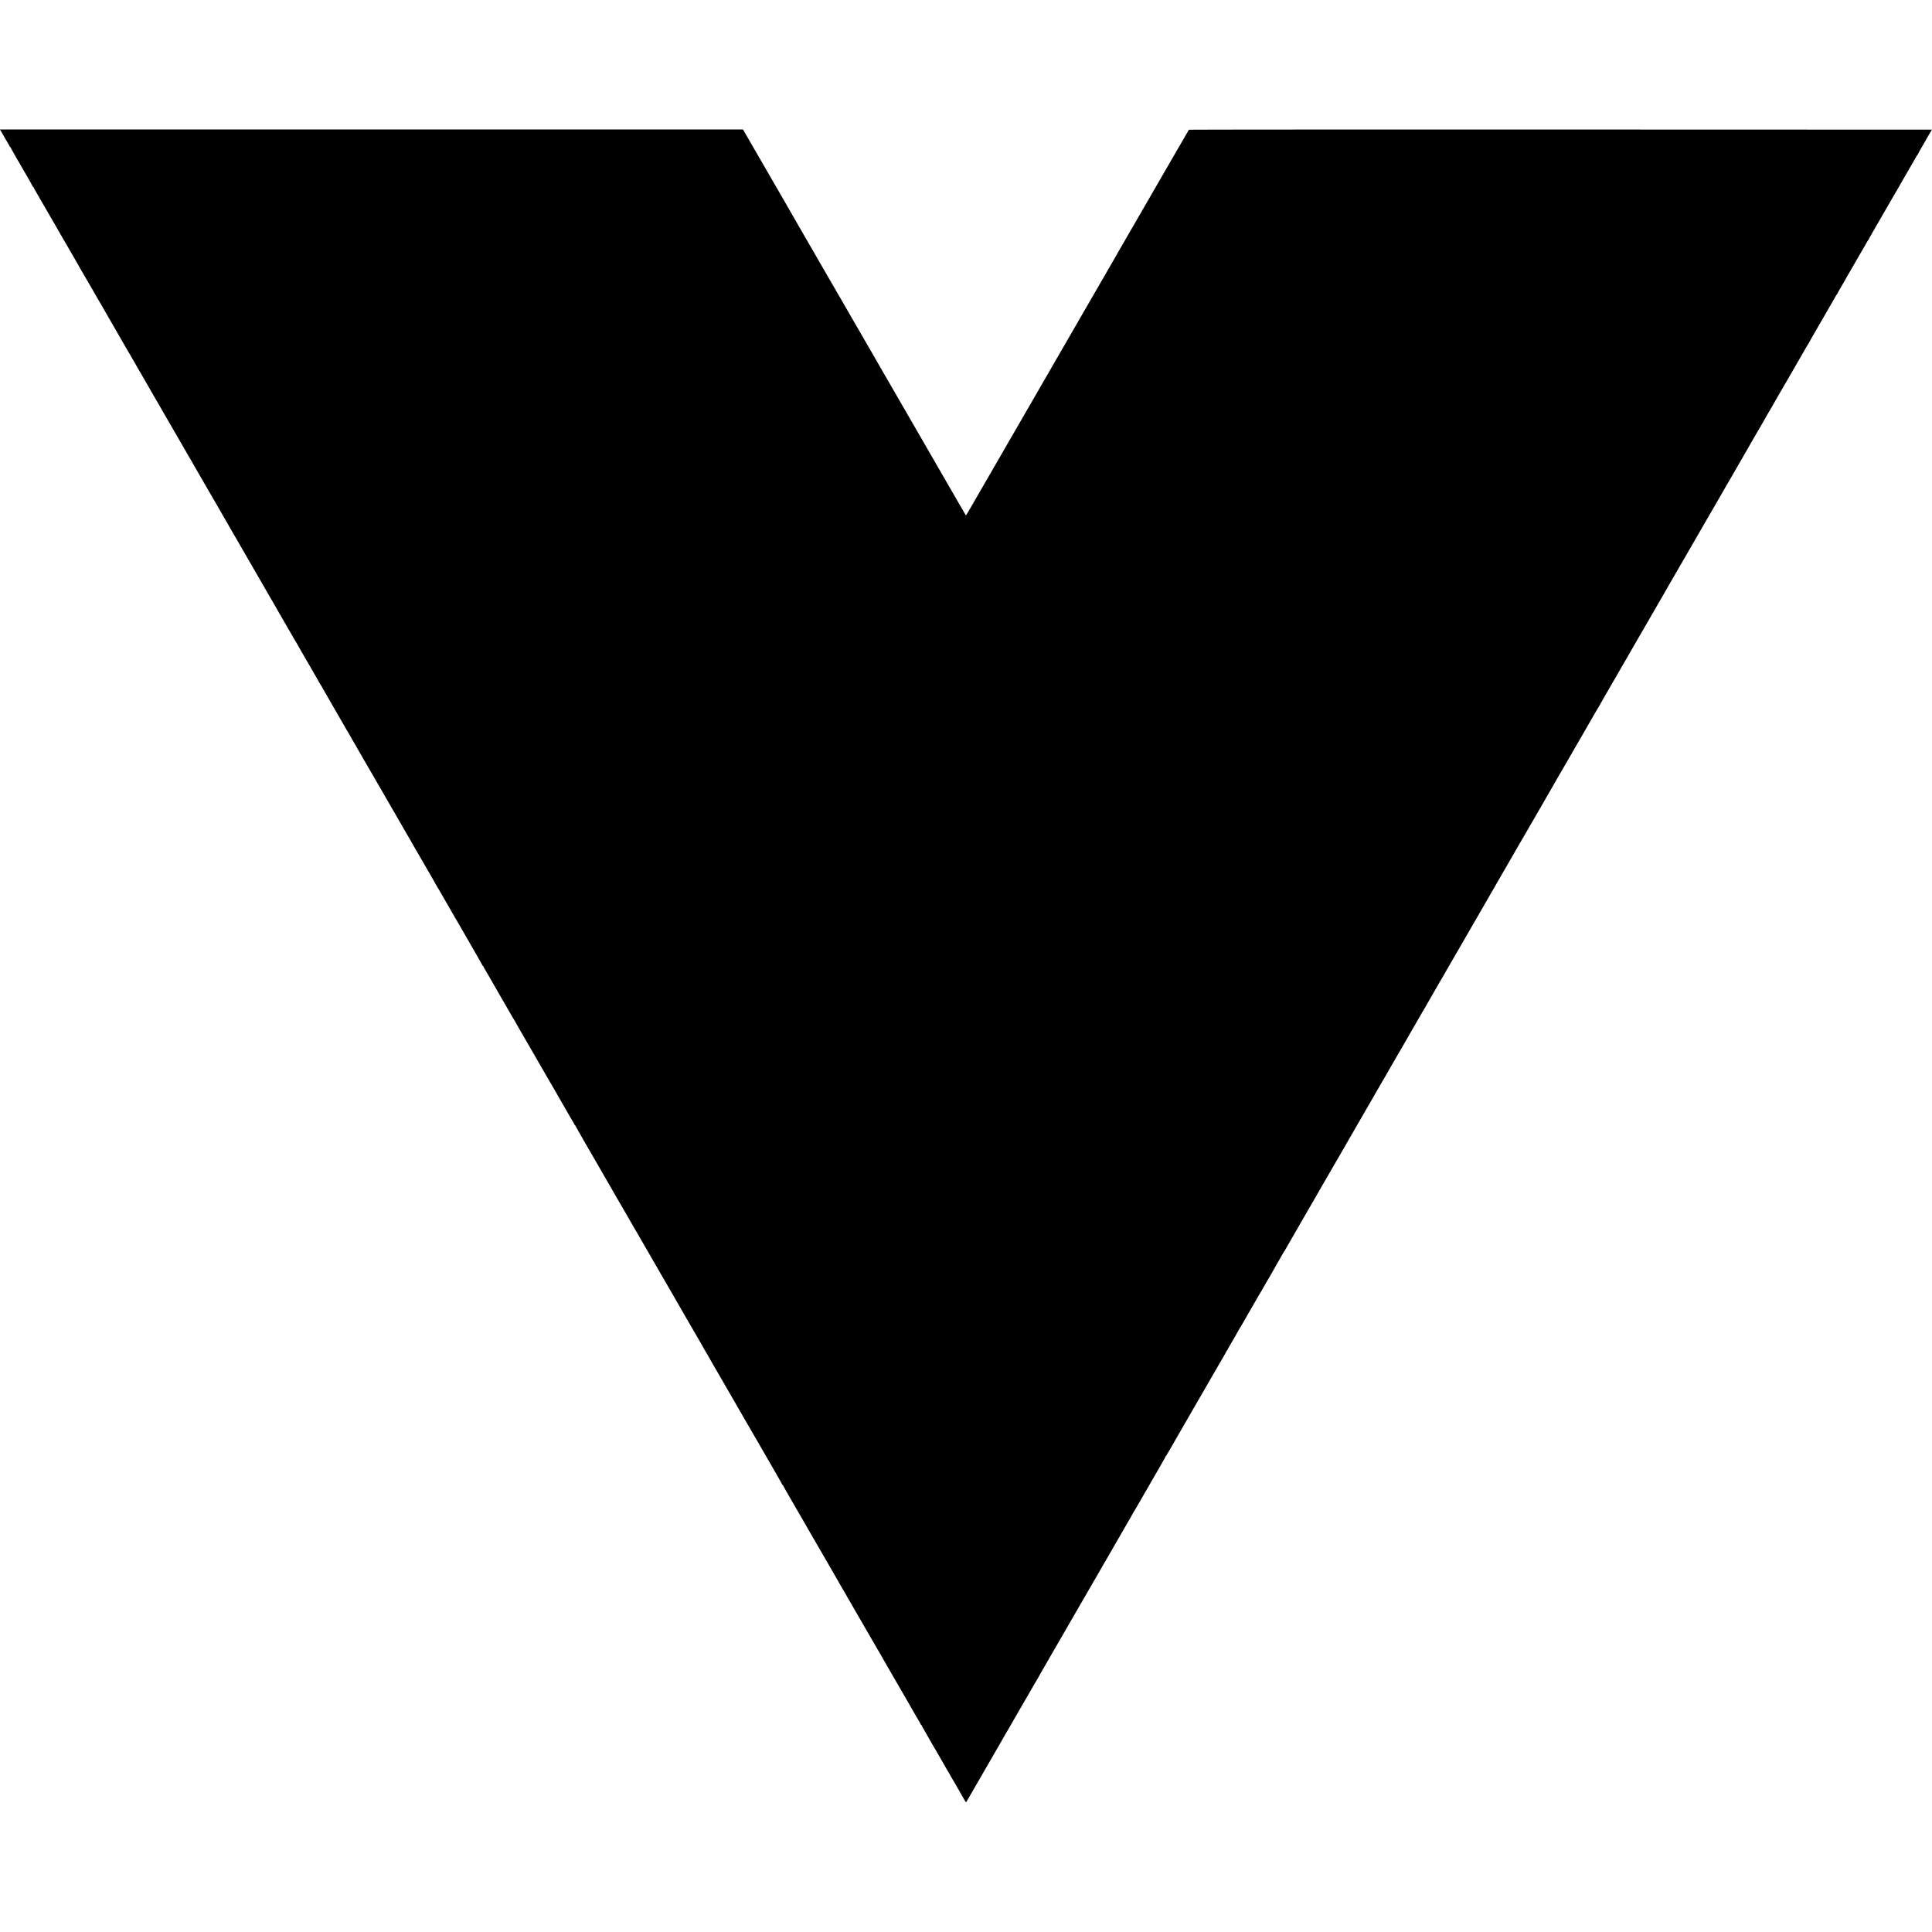
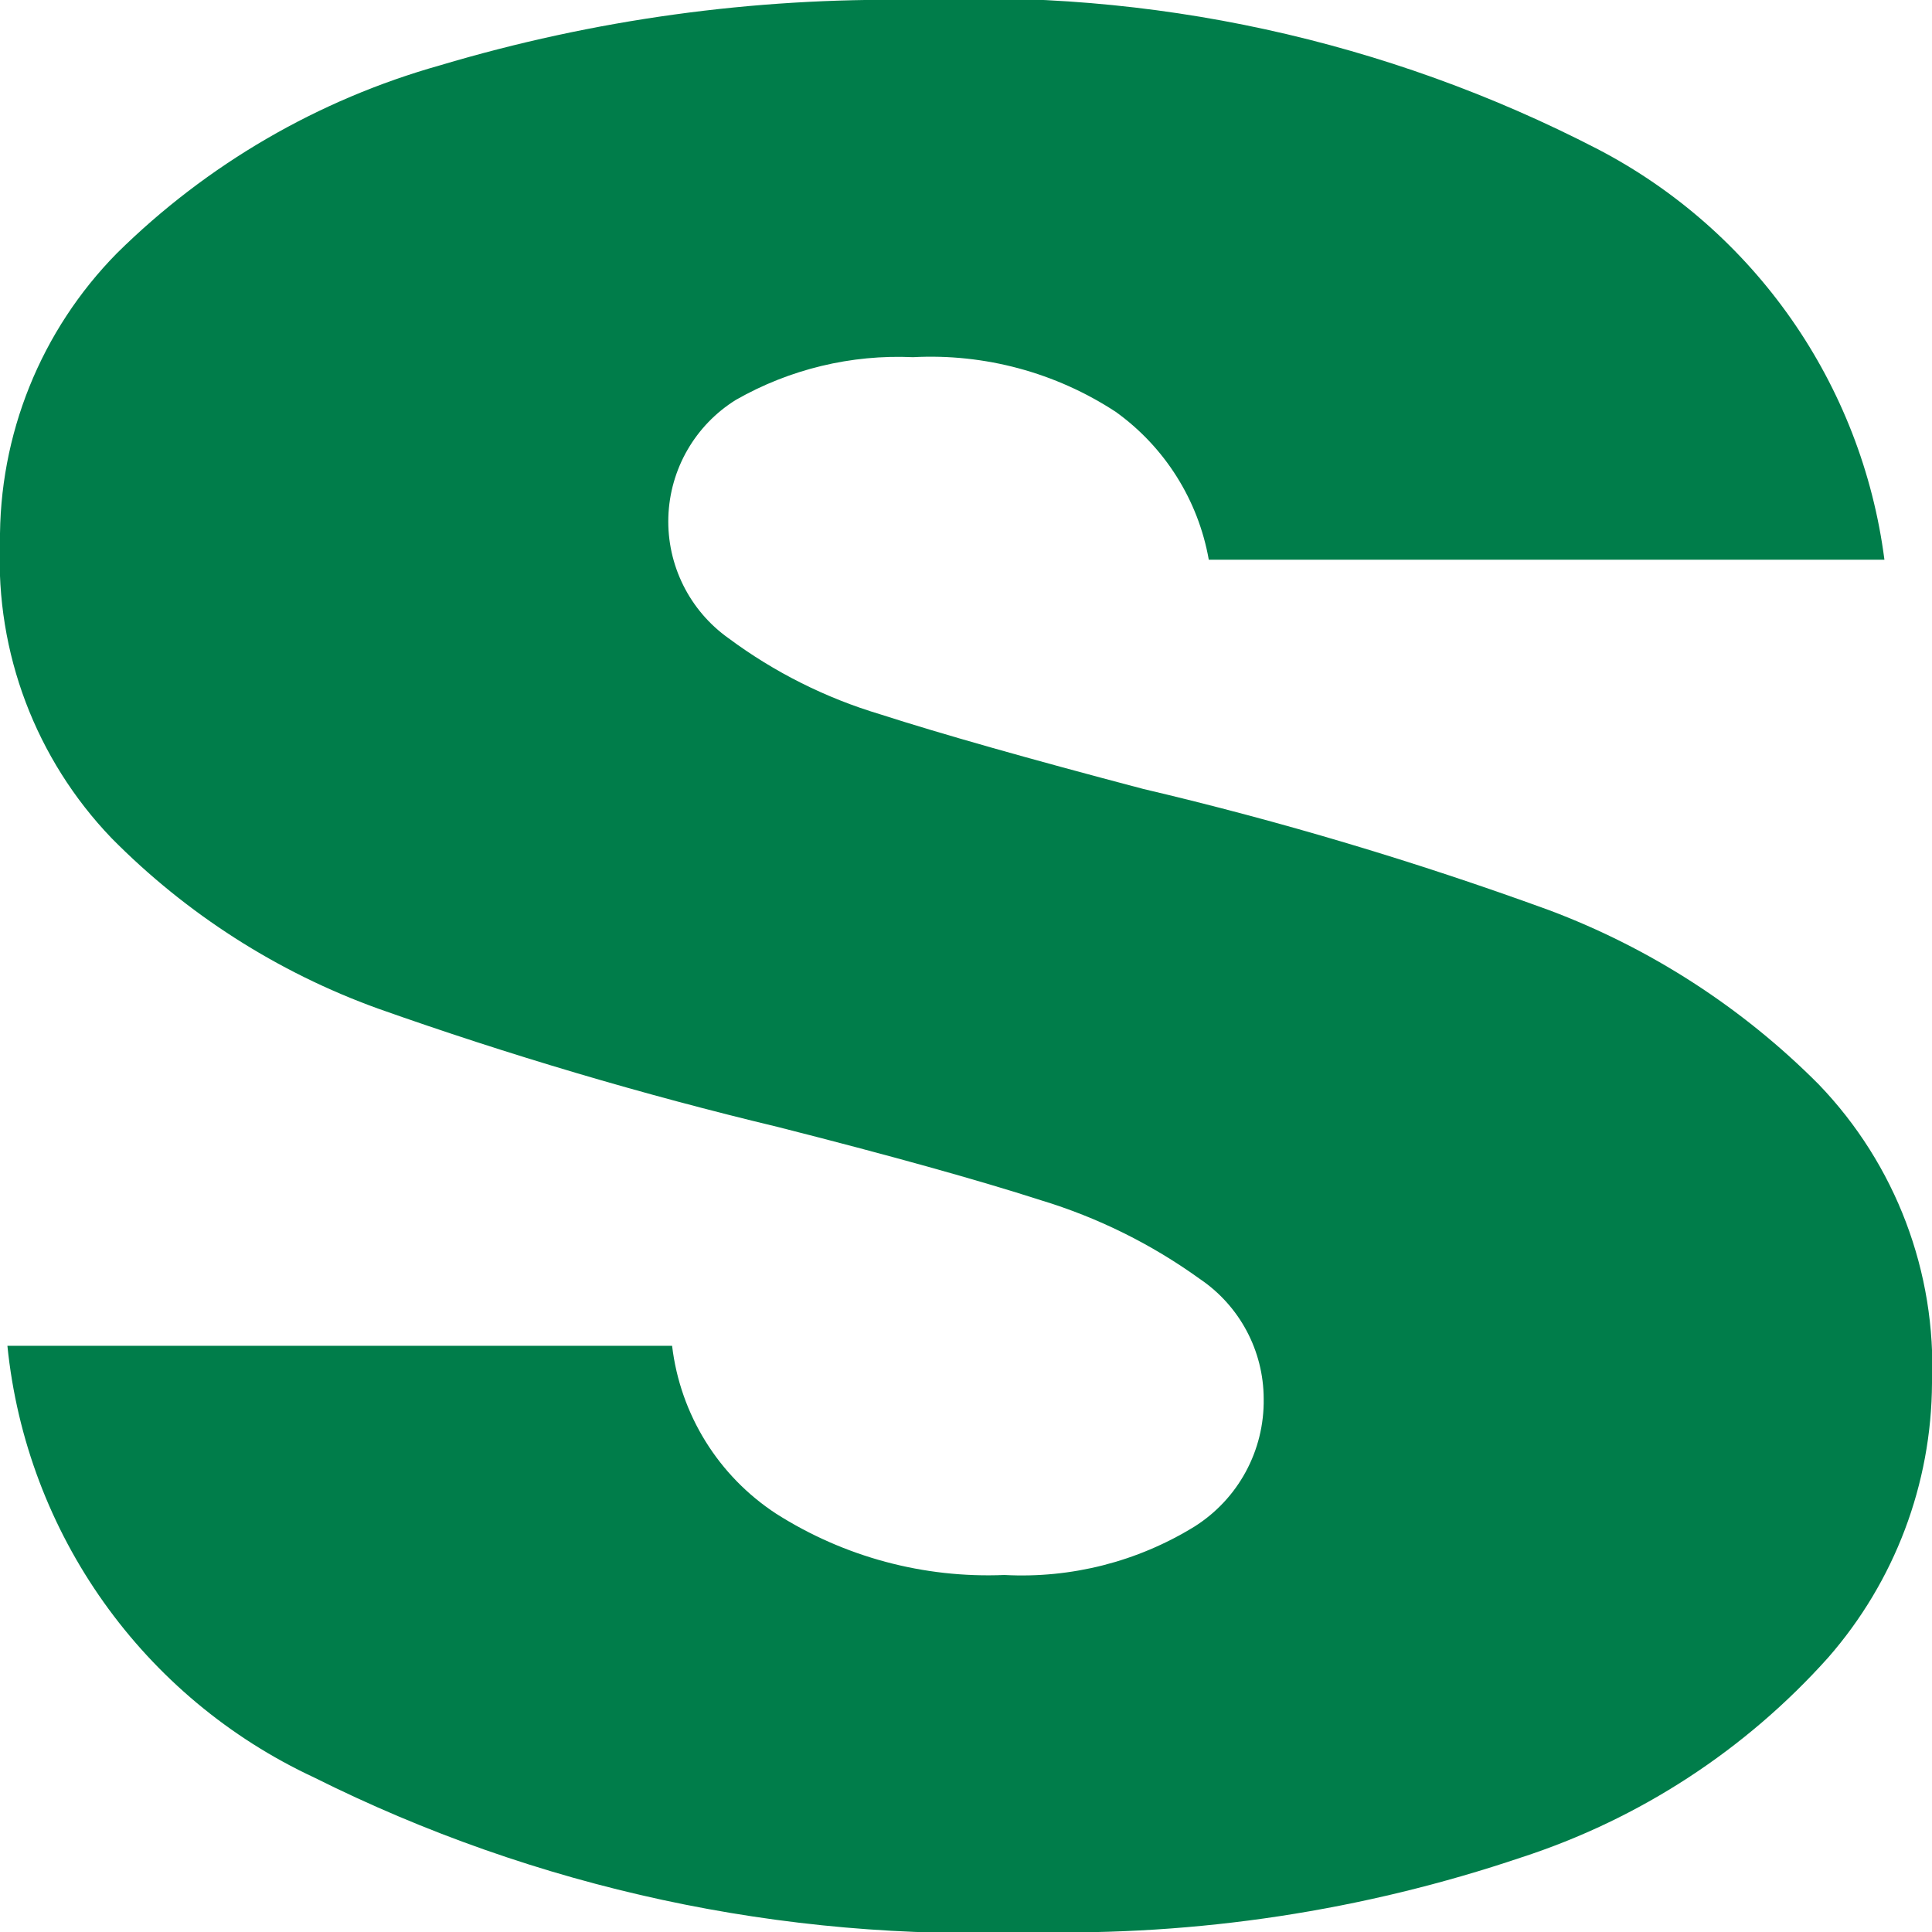
- <svg xmlns="http://www.w3.org/2000/svg" version="1.0" width="16pt" height="16pt" viewBox="0 0 16 16" preserveAspectRatio="xMidYMid meet">
-   <g transform="translate(0,16) scale(0.00032,-0.00032)" fill="#000000" stroke="none">
-     <path d="M18 46618 c45 -75 122 -207 122 -211 0 -2 25 -45 55 -95 30 -50 55 -96 55 -102 0 -5 5 -10 10 -10 6 0 10 -4 10 -9 0 -5 73 -135 161 -288 89 -153 173 -298 187 -323 14 -25 32 -57 41 -72 88 -149 187 -324 189 -335 2 -7 8 -13 13 -13 5 0 9 -4 9 -10 0 -5 46 -89 103 -187 175 -302 490 -846 507 -876 8 -16 20 -36 25 -45 28 -46 290 -498 339 -585 13 -23 74 -129 136 -236 61 -107 123 -215 137 -240 14 -25 29 -50 33 -56 5 -5 23 -37 40 -70 18 -33 38 -67 44 -75 11 -16 21 -33 63 -109 14 -25 29 -50 33 -56 4 -5 21 -35 38 -65 55 -100 261 -455 269 -465 4 -5 14 -21 20 -35 15 -29 41 -75 103 -180 24 -41 52 -88 60 -105 9 -16 57 -100 107 -185 112 -193 362 -626 380 -660 8 -14 23 -38 33 -55 11 -16 23 -37 27 -45 4 -8 26 -46 48 -85 23 -38 53 -90 67 -115 46 -81 64 -113 178 -310 62 -107 121 -210 132 -227 37 -67 56 -99 85 -148 16 -27 32 -57 36 -65 4 -8 15 -27 25 -42 9 -15 53 -89 96 -165 44 -76 177 -307 296 -513 120 -206 268 -463 330 -570 131 -227 117 -203 200 -348 36 -62 73 -125 82 -140 10 -15 21 -34 25 -42 4 -8 20 -37 36 -65 17 -27 38 -65 48 -82 49 -85 64 -111 87 -153 13 -25 28 -49 32 -55 4 -5 78 -134 165 -285 87 -151 166 -288 176 -305 10 -16 26 -43 35 -59 9 -17 125 -217 257 -445 132 -229 253 -441 270 -471 17 -30 45 -79 64 -108 18 -29 33 -54 33 -57 0 -2 20 -37 44 -77 24 -40 123 -212 221 -383 97 -170 190 -330 205 -355 16 -25 39 -65 53 -90 13 -25 81 -144 152 -265 70 -121 137 -238 150 -260 12 -22 37 -65 55 -95 18 -30 43 -73 55 -95 12 -22 48 -85 80 -140 77 -132 163 -280 190 -330 13 -22 71 -123 130 -225 59 -102 116 -199 126 -217 10 -17 29 -50 43 -72 15 -22 26 -43 26 -45 0 -2 27 -50 60 -106 33 -56 60 -103 60 -105 0 -2 55 -98 90 -155 8 -14 182 -316 239 -414 13 -22 45 -79 72 -124 27 -46 49 -86 49 -89 0 -2 14 -24 30 -48 16 -24 30 -46 30 -49 0 -5 74 -135 100 -176 5 -8 24 -42 43 -75 50 -88 58 -101 262 -455 104 -179 199 -345 213 -370 14 -25 28 -49 32 -55 4 -5 17 -26 28 -45 10 -19 62 -109 114 -200 114 -197 133 -230 170 -295 16 -27 33 -57 38 -65 17 -28 96 -165 103 -180 4 -8 16 -28 26 -45 10 -16 77 -131 148 -255 72 -124 181 -313 243 -420 62 -107 121 -209 131 -227 35 -62 323 -560 392 -678 38 -66 83 -145 100 -175 16 -30 33 -59 37 -65 4 -5 17 -27 29 -47 34 -61 56 -100 90 -156 17 -29 31 -55 31 -57 0 -2 17 -32 39 -67 21 -35 134 -229 251 -433 117 -203 235 -407 261 -451 27 -45 49 -85 49 -88 0 -4 8 -19 19 -34 15 -21 200 -341 309 -533 10 -19 33 -58 51 -87 17 -29 31 -54 31 -56 0 -2 25 -44 55 -94 30 -50 55 -95 55 -98 0 -4 6 -15 14 -23 7 -9 27 -41 43 -71 17 -30 170 -297 342 -594 171 -296 311 -542 311 -547 0 -5 5 -9 10 -9 6 0 10 -4 10 -10 0 -5 22 -47 49 -92 27 -46 58 -99 68 -118 24 -43 81 -140 93 -160 5 -8 66 -114 135 -235 69 -121 130 -227 135 -235 12 -21 259 -447 283 -490 10 -19 28 -47 38 -62 11 -14 19 -29 19 -32 0 -3 37 -69 83 -148 99 -170 305 -526 337 -583 13 -22 31 -53 41 -70 11 -16 22 -37 26 -45 7 -14 82 -146 103 -180 14 -24 181 -311 205 -355 13 -22 46 -80 75 -130 29 -49 64 -110 78 -135 14 -25 51 -88 82 -140 31 -52 59 -102 63 -110 4 -8 18 -33 31 -55 205 -353 284 -489 309 -535 17 -30 45 -78 62 -106 18 -28 36 -60 39 -72 4 -12 12 -22 17 -22 5 0 9 -4 9 -10 0 -5 109 -197 241 -427 133 -230 250 -431 259 -448 51 -90 222 -385 280 -485 37 -63 78 -135 92 -160 14 -25 67 -117 118 -205 51 -88 101 -175 111 -193 34 -58 55 -95 149 -257 51 -88 101 -173 110 -190 9 -16 76 -131 147 -255 72 -124 140 -241 151 -260 61 -108 281 -489 355 -615 38 -66 77 -133 87 -150 35 -63 91 -161 100 -175 14 -23 99 -169 128 -220 54 -97 135 -235 142 -245 4 -5 20 -32 35 -60 26 -48 238 -416 276 -480 10 -16 26 -46 37 -65 30 -53 382 -661 403 -695 10 -16 22 -37 26 -45 4 -8 26 -48 50 -88 24 -41 43 -75 43 -77 0 -2 22 -40 50 -85 27 -45 50 -84 50 -86 0 -3 38 -69 83 -147 84 -142 302 -520 340 -587 10 -19 34 -60 52 -90 18 -30 44 -75 57 -100 14 -25 45 -79 70 -120 25 -41 56 -96 70 -121 14 -25 77 -133 138 -240 62 -107 122 -210 132 -229 25 -43 310 -535 337 -581 11 -19 26 -45 34 -59 17 -32 238 -414 266 -460 11 -19 24 -41 28 -49 3 -7 75 -133 160 -278 84 -146 153 -269 153 -274 0 -5 5 -9 10 -9 6 0 10 -4 10 -10 0 -5 82 -150 181 -322 182 -314 201 -346 240 -415 12 -21 80 -139 152 -263 71 -124 141 -245 155 -270 14 -25 28 -49 32 -55 6 -8 145 -248 220 -380 37 -66 209 -362 229 -395 11 -19 24 -42 28 -49 4 -8 67 -118 140 -243 73 -125 133 -230 133 -233 0 -2 15 -28 33 -57 19 -29 47 -78 64 -108 17 -30 53 -93 79 -139 53 -90 82 -141 157 -272 82 -142 115 -199 381 -659 142 -245 268 -463 281 -485 12 -22 71 -125 132 -230 60 -104 172 -298 248 -430 76 -132 146 -253 156 -270 11 -16 22 -36 26 -44 3 -8 30 -54 60 -103 29 -49 53 -91 53 -93 0 -3 18 -34 40 -70 22 -36 40 -67 40 -69 0 -2 37 -66 81 -142 45 -77 98 -168 119 -204 20 -36 47 -81 58 -100 12 -19 27 -47 33 -62 6 -16 15 -28 20 -28 5 0 9 -4 9 -9 0 -6 63 -118 140 -251 77 -133 140 -243 140 -245 0 -2 18 -33 41 -70 22 -37 49 -83 60 -101 10 -19 29 -51 40 -71 25 -45 109 -189 126 -218 7 -11 17 -29 22 -40 6 -11 22 -38 35 -60 14 -22 37 -62 52 -90 14 -27 35 -62 45 -77 11 -14 19 -29 19 -32 0 -3 18 -35 40 -71 22 -36 40 -67 40 -69 0 -2 19 -35 42 -72 23 -38 55 -94 72 -124 26 -47 139 -244 171 -298 6 -9 21 -36 34 -60 28 -48 37 -51 51 -19 6 12 19 36 29 52 10 17 27 46 38 65 11 19 104 181 208 360 103 179 199 345 213 370 14 25 42 74 64 109 21 34 38 65 38 67 0 2 18 33 40 69 22 36 40 67 40 69 0 3 177 310 199 346 16 26 136 234 140 244 2 5 25 44 52 88 27 44 49 81 49 84 0 2 18 34 40 70 22 36 40 67 40 69 0 2 20 36 43 77 35 58 169 289 297 513 9 17 50 86 90 155 40 69 86 150 103 180 16 30 35 62 41 70 6 8 16 24 22 35 35 64 72 129 167 293 59 100 116 199 127 220 11 20 30 53 41 72 43 72 1070 1850 1121 1940 14 25 65 113 113 195 48 83 96 166 107 185 10 19 28 50 38 68 11 18 73 124 137 235 64 111 175 303 246 427 71 124 173 299 225 390 52 91 116 202 143 248 27 45 49 85 49 89 0 4 6 14 14 22 7 9 28 43 46 76 26 47 251 436 378 655 11 19 29 51 40 70 11 19 101 176 201 348 99 172 181 317 181 323 0 5 5 9 10 9 6 0 10 5 10 11 0 6 8 23 18 37 11 15 32 52 49 82 16 30 130 228 253 440 122 212 234 405 248 430 13 25 39 70 57 100 39 65 69 117 130 225 25 44 50 87 55 95 12 19 78 134 220 380 61 107 129 224 150 260 161 277 222 382 246 425 15 28 47 83 71 123 24 41 43 78 43 83 0 5 4 9 8 9 4 0 13 12 19 28 7 15 23 45 36 67 66 110 277 478 277 483 0 3 6 13 14 21 7 9 27 41 43 71 17 30 45 80 63 110 34 57 375 649 394 685 6 11 16 27 22 35 6 8 26 42 44 75 18 33 41 74 51 90 10 17 24 41 32 55 54 97 72 128 88 152 11 14 19 28 19 30 0 3 79 141 175 308 96 167 175 305 175 308 0 3 6 13 14 21 7 9 26 39 41 66 33 60 276 483 338 587 24 40 46 80 50 88 4 8 13 24 20 35 14 23 95 163 125 215 11 19 52 91 92 160 40 69 80 139 90 155 9 17 103 179 207 360 105 182 200 346 211 365 103 181 463 802 489 845 7 11 15 27 19 35 4 8 29 51 55 95 64 110 828 1433 848 1470 9 17 24 41 33 55 9 14 29 48 45 77 15 28 52 93 82 145 30 51 62 107 71 123 17 30 231 398 400 690 51 88 103 179 115 202 12 23 26 48 32 55 6 7 24 38 40 68 17 30 61 107 98 170 37 63 84 144 103 180 19 36 41 72 48 81 8 8 14 18 14 21 0 4 27 51 59 106 32 55 72 124 89 154 16 29 71 125 122 213 51 88 104 180 118 205 13 25 28 50 32 55 4 6 17 26 28 45 11 19 45 80 77 135 31 55 66 116 77 135 11 19 88 152 171 295 401 694 620 1072 650 1125 11 19 87 152 170 295 83 143 158 273 166 288 9 16 21 36 26 45 6 9 31 52 55 96 25 43 54 94 66 115 11 20 95 164 186 321 91 157 173 299 182 315 9 17 26 46 37 65 12 19 66 114 121 210 56 96 108 186 117 200 8 14 24 40 34 59 24 45 383 664 412 713 5 9 17 29 26 45 15 28 120 210 241 419 36 61 68 117 72 125 4 8 12 23 19 34 35 57 245 420 262 453 11 20 35 61 53 90 17 29 32 54 32 56 0 3 28 51 62 108 33 57 70 119 80 138 10 19 23 42 28 50 5 8 32 53 59 100 27 47 149 258 271 470 122 212 234 405 248 430 30 53 62 108 80 135 6 11 15 27 19 35 4 8 85 150 181 315 96 165 187 323 202 350 31 56 116 202 130 225 5 8 25 42 43 75 19 33 92 159 162 280 149 257 157 271 202 350 19 33 38 67 43 75 9 14 228 392 275 475 12 22 55 96 95 165 40 69 80 139 90 155 24 42 202 350 221 383 9 15 27 47 41 72 14 25 75 131 136 236 61 106 121 210 134 232 99 172 271 470 279 482 5 8 23 40 40 70 18 30 81 141 142 245 60 105 121 210 135 235 14 25 71 124 127 220 56 96 143 247 194 335 51 88 96 167 102 175 14 24 180 311 204 355 23 43 340 590 356 615 5 8 50 87 101 175 171 301 517 898 582 1008 25 43 46 81 46 83 0 2 12 23 27 47 14 23 40 67 56 97 16 30 35 62 42 70 7 8 15 22 18 30 4 8 20 38 37 65 16 28 33 57 37 65 6 12 111 196 143 250 5 8 55 95 112 193 57 98 113 195 126 215 12 20 27 46 32 57 6 11 14 27 20 35 5 8 76 130 156 270 80 140 165 287 187 325 23 39 52 90 66 115 13 25 30 52 37 61 8 8 14 18 14 21 0 4 41 77 92 165 50 87 175 302 276 478 101 176 208 360 236 408 28 49 67 117 86 152 19 35 41 70 48 77 6 6 12 15 12 19 0 7 124 224 167 291 12 21 23 40 23 42 0 2 21 40 46 83 26 43 55 92 64 109 54 95 327 568 354 614 19 30 45 75 59 100 71 128 82 145 89 148 4 2 8 8 8 13 0 5 42 82 94 172 311 538 496 858 518 897 14 25 40 70 58 100 18 30 42 71 53 90 10 19 79 139 152 265 73 127 142 246 153 265 10 19 43 76 72 125 29 50 63 108 75 130 65 116 80 140 87 143 4 2 8 8 8 12 0 8 114 212 140 250 6 8 14 24 20 35 5 11 54 97 108 190 l100 170 -9611 3 c-5286 1 -9614 -1 -9618 -5 -5 -6 -419 -719 -619 -1068 -89 -155 -267 -463 -323 -560 -38 -66 -81 -140 -95 -165 -31 -56 -263 -457 -526 -910 -110 -190 -224 -388 -254 -440 -29 -52 -61 -109 -71 -125 -23 -39 -243 -420 -268 -465 -11 -19 -204 -352 -428 -740 -224 -388 -477 -826 -563 -975 -85 -148 -185 -322 -222 -385 -37 -63 -120 -207 -185 -320 -65 -113 -177 -306 -248 -430 -72 -124 -172 -297 -222 -385 -51 -88 -142 -245 -202 -350 -131 -226 -247 -427 -408 -705 -65 -113 -249 -432 -410 -710 -160 -278 -388 -673 -506 -877 -118 -205 -216 -373 -219 -373 -3 0 -52 82 -109 183 -58 100 -144 250 -192 332 -95 164 -402 696 -647 1120 -85 149 -228 396 -317 550 -212 365 -982 1700 -1008 1745 -10 19 -43 76 -72 125 -29 50 -64 110 -77 135 -14 25 -63 110 -110 190 -47 80 -96 165 -110 190 -14 25 -99 171 -188 325 -89 154 -174 300 -188 325 -13 25 -64 113 -112 195 -48 83 -140 242 -205 355 -65 113 -183 317 -263 454 -79 137 -152 264 -163 282 -50 89 -335 583 -354 614 -12 19 -34 58 -50 85 -15 28 -129 226 -253 440 -124 215 -235 408 -247 430 -12 22 -69 121 -127 220 -58 99 -226 389 -373 645 -148 256 -324 561 -392 678 -67 117 -134 232 -147 255 -13 23 -33 59 -46 80 l-22 37 -9615 0 -9615 0 20 -32z" />
-   </g>
+ <svg xmlns="http://www.w3.org/2000/svg" width="24" height="24" viewBox="0 0 24 24">
+   <defs>
+     <style>
+       .cls-1 {
+         fill: #007d4a;
+         fill-rule: evenodd;
+       }
+     </style>
+   </defs>
+   <path id="safari-pinned-tab" class="cls-1" d="M791,492.18a5.051,5.051,0,0,0-1.406-3.708,9.36,9.36,0,0,0-3.357-2.168A44.315,44.315,0,0,0,781.2,484.8q-2.133-.562-3.267-0.927a6.083,6.083,0,0,1-1.882-.944,1.779,1.779,0,0,1,.091-2.962,4.069,4.069,0,0,1,2.2-.53,4.194,4.194,0,0,1,2.518.679,2.878,2.878,0,0,1,1.156,1.837h8.393a6.72,6.72,0,0,0-3.561-5.1A16.744,16.744,0,0,0,778.343,475a19.492,19.492,0,0,0-5.875.811,9.294,9.294,0,0,0-4.015,2.334A5.052,5.052,0,0,0,767,481.752a4.992,4.992,0,0,0,1.384,3.658,8.9,8.9,0,0,0,3.312,2.119A49.463,49.463,0,0,0,776.664,489q2.086,0.53,3.267.91a6.7,6.7,0,0,1,1.973.977,1.8,1.8,0,0,1,.794,1.489,1.843,1.843,0,0,1-.862,1.589,4.087,4.087,0,0,1-2.359.6,4.9,4.9,0,0,1-2.835-.761,2.9,2.9,0,0,1-1.293-2.086h-8.257a6.653,6.653,0,0,0,3.811,5.363A18.324,18.324,0,0,0,779.8,499a17.727,17.727,0,0,0,6.1-.927,8.737,8.737,0,0,0,3.811-2.483A5.217,5.217,0,0,0,791,492.18h0Z" transform="translate(-767 -475)" />
</svg>
